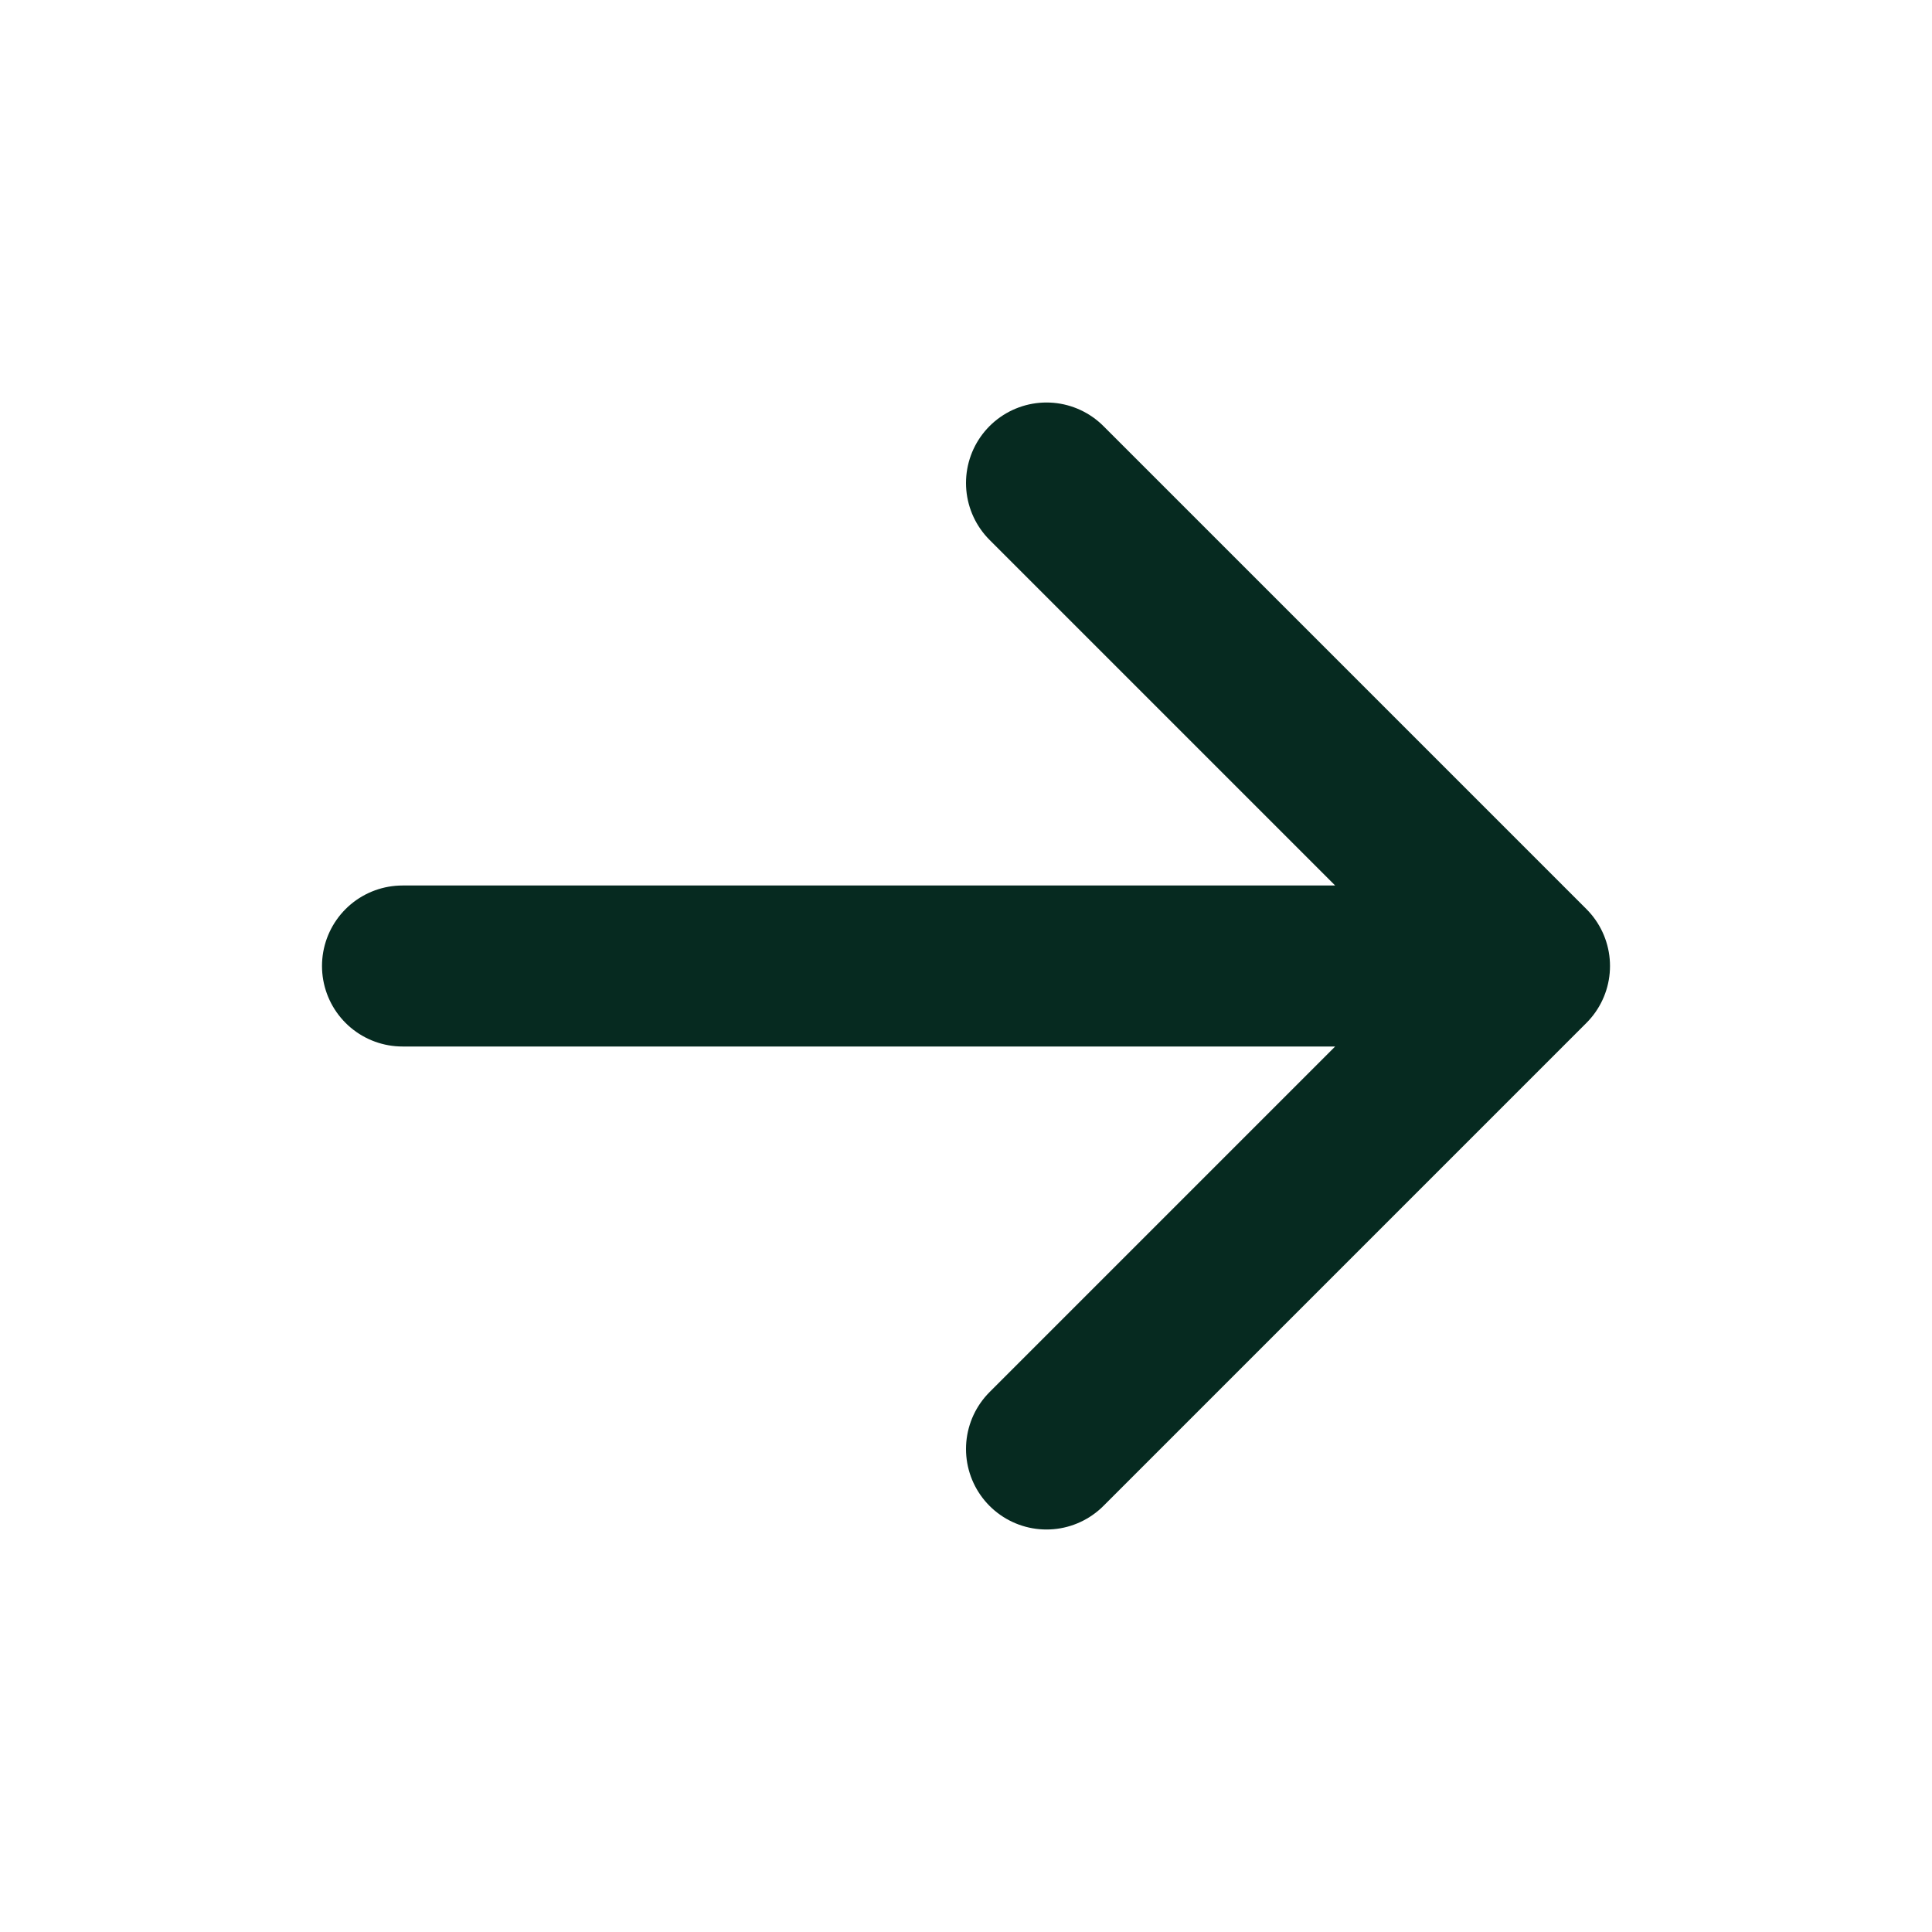
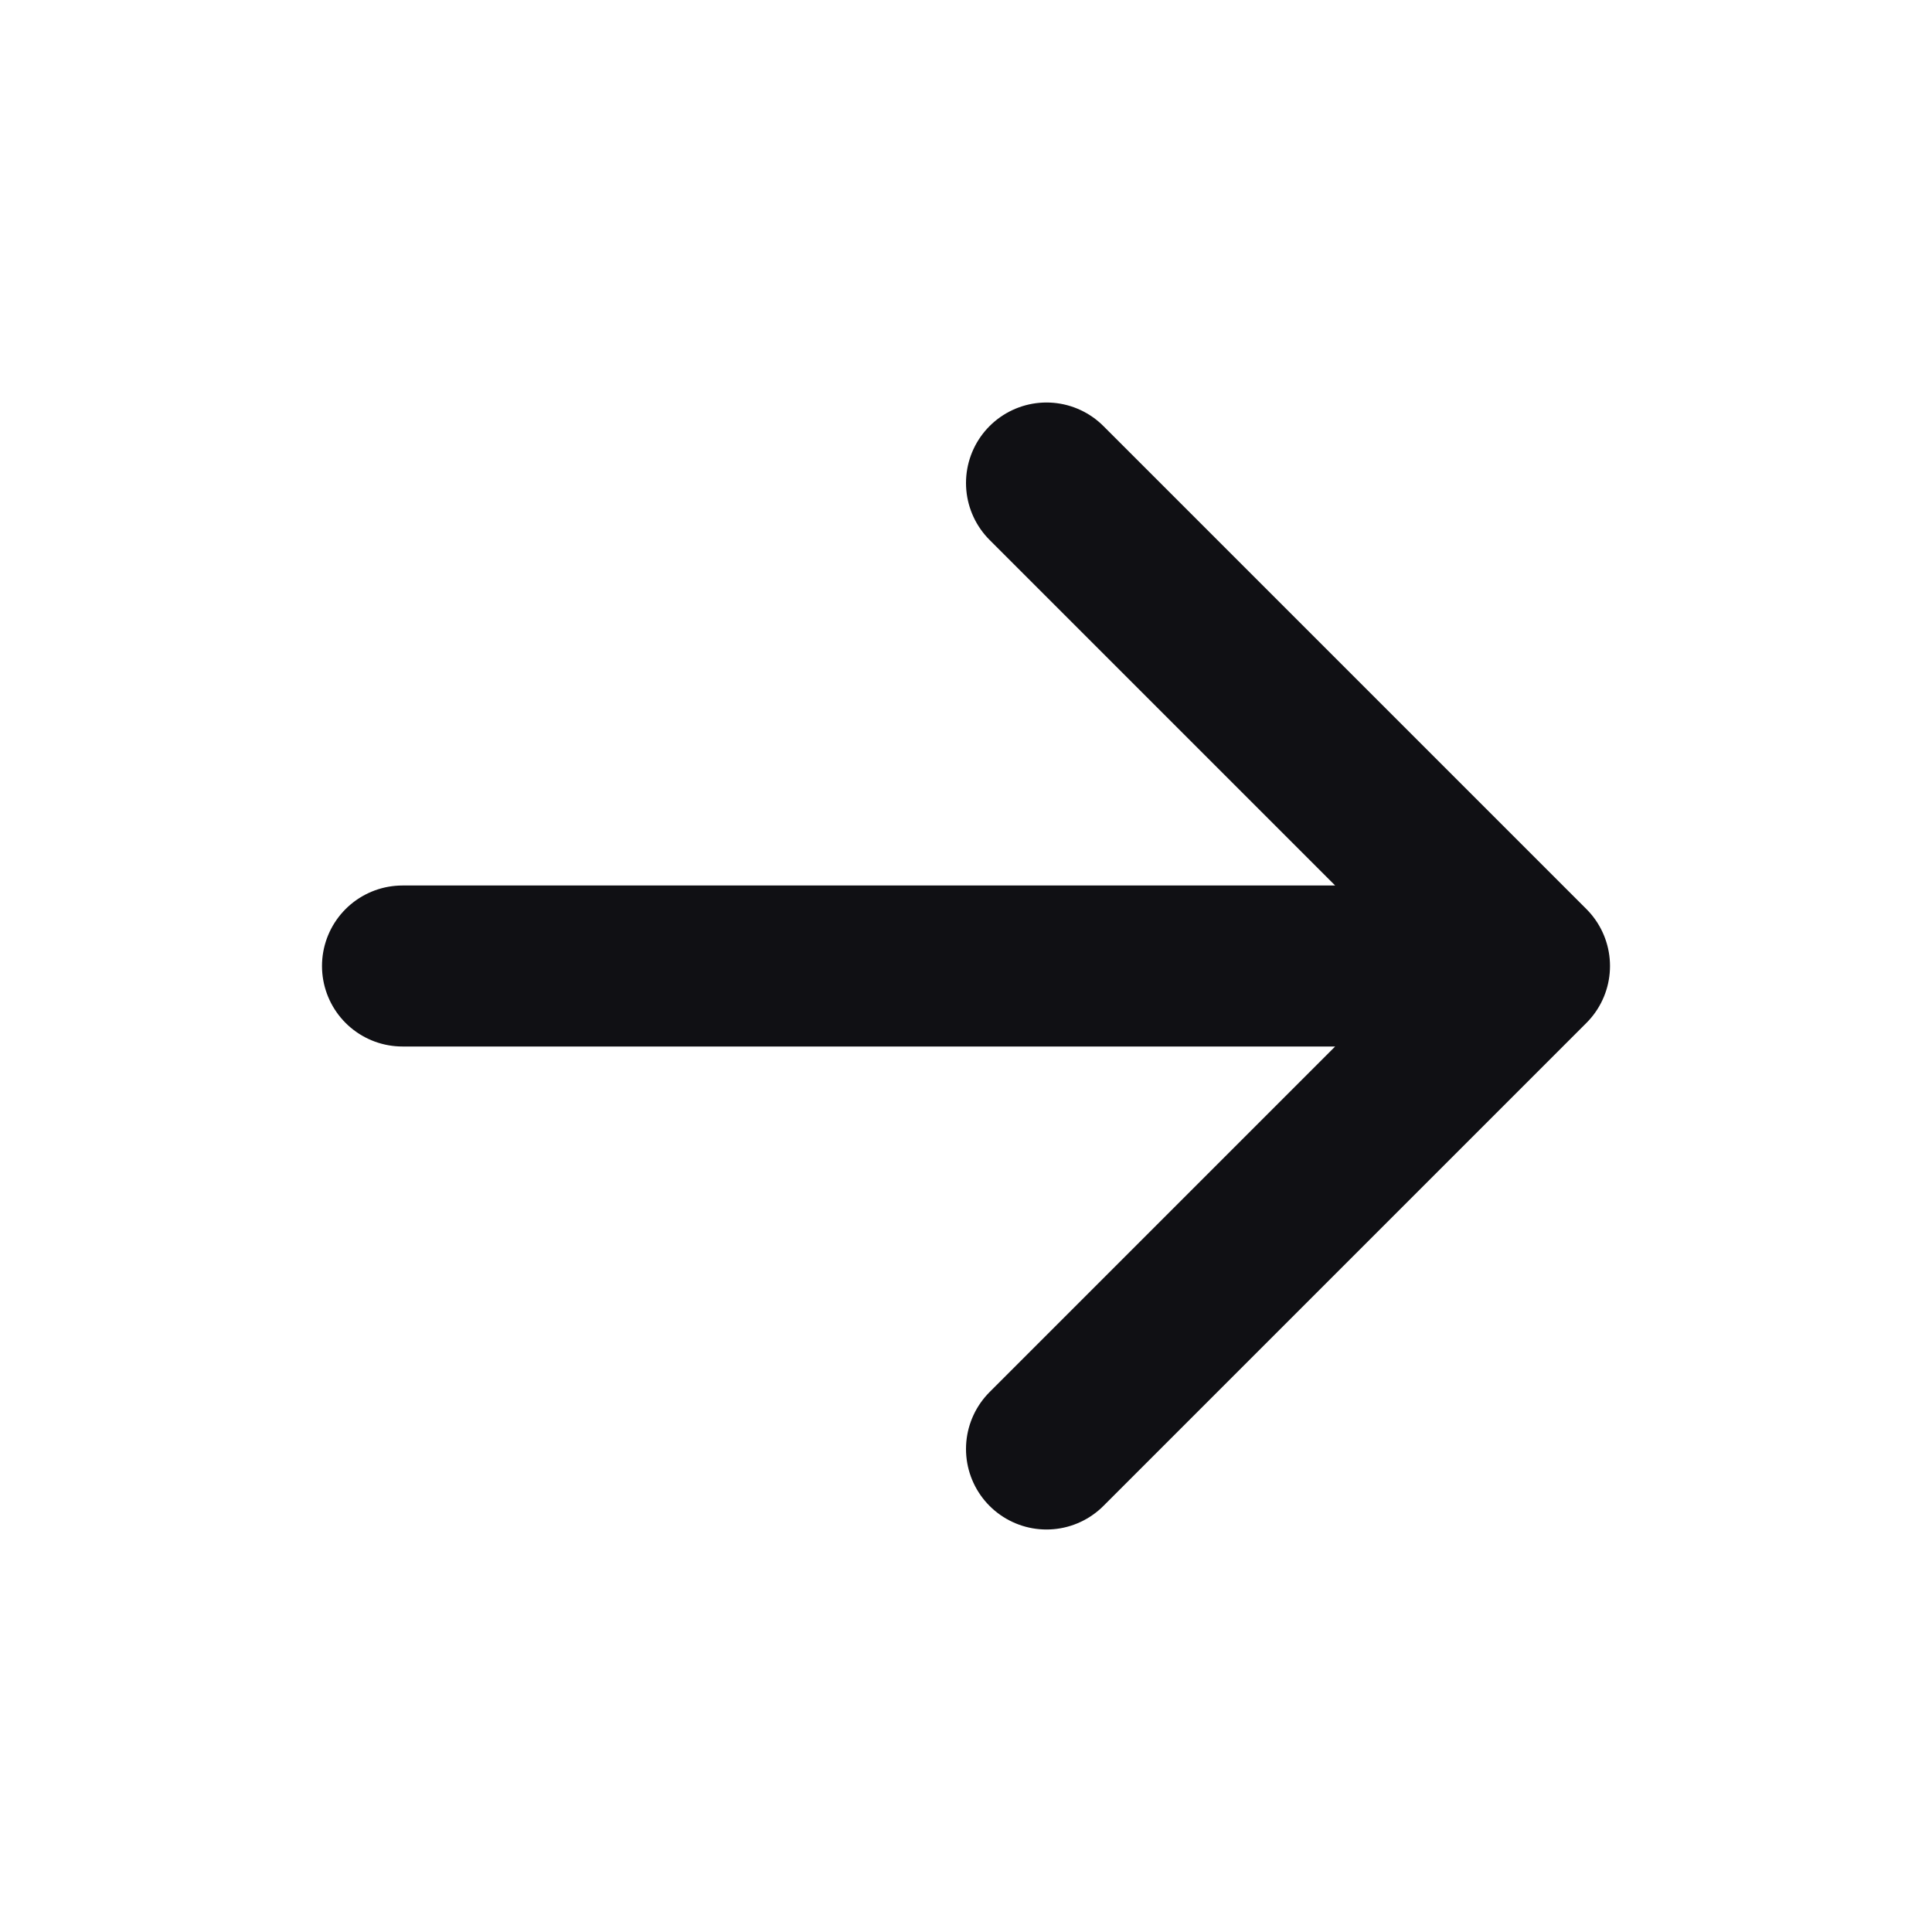
<svg xmlns="http://www.w3.org/2000/svg" width="15" height="15" viewBox="0 0 15 15" fill="none">
-   <path d="M3.125 7.5H11.875M8.125 11.25L11.875 7.5L8.125 3.75" stroke="#062A20" stroke-width="1.25" stroke-linecap="round" stroke-linejoin="round" />
+   <path d="M3.125 7.5H11.875M8.125 11.25L11.875 7.5L8.125 3.75" stroke="#101014" stroke-width="1.25" stroke-linecap="round" stroke-linejoin="round" />
</svg>
